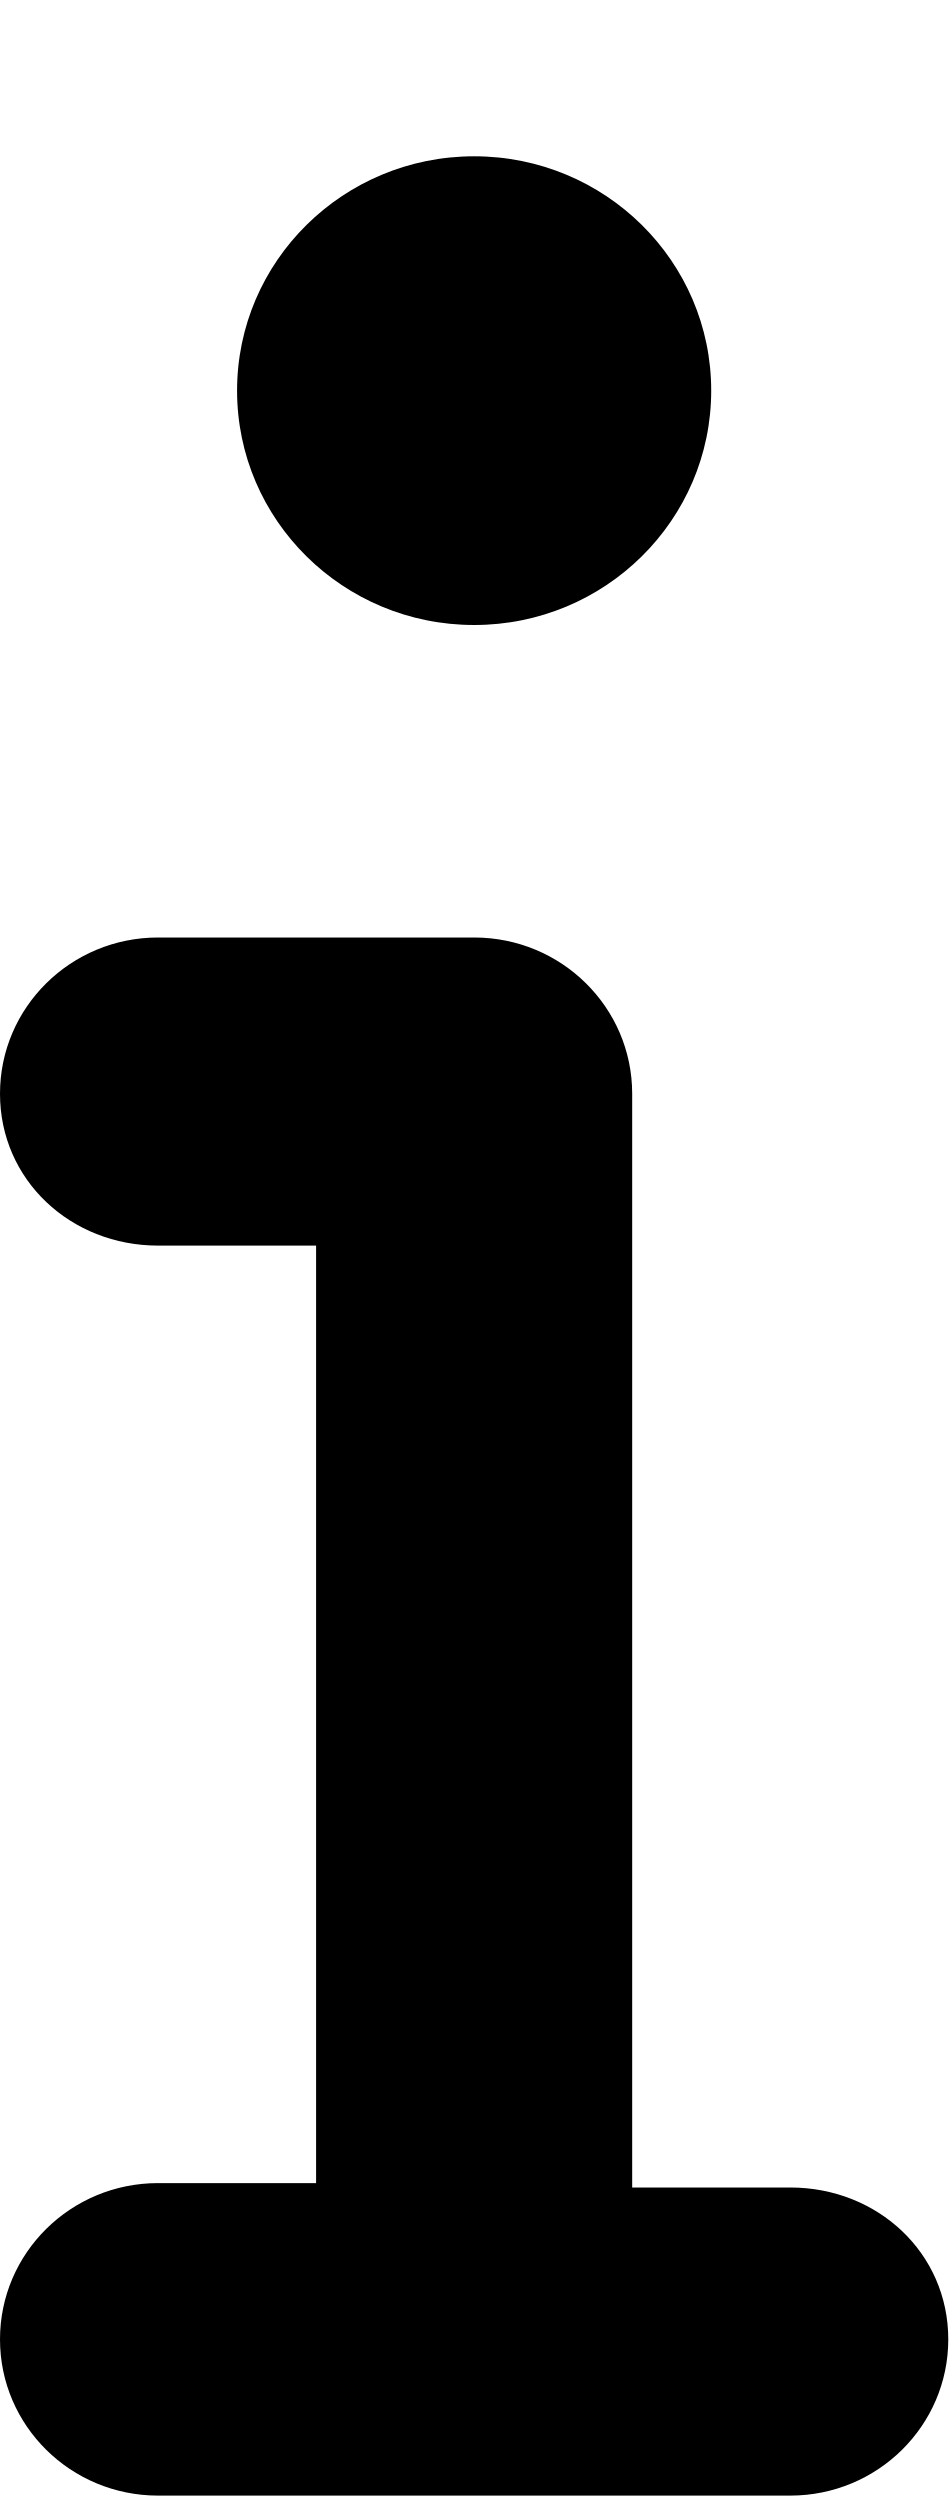
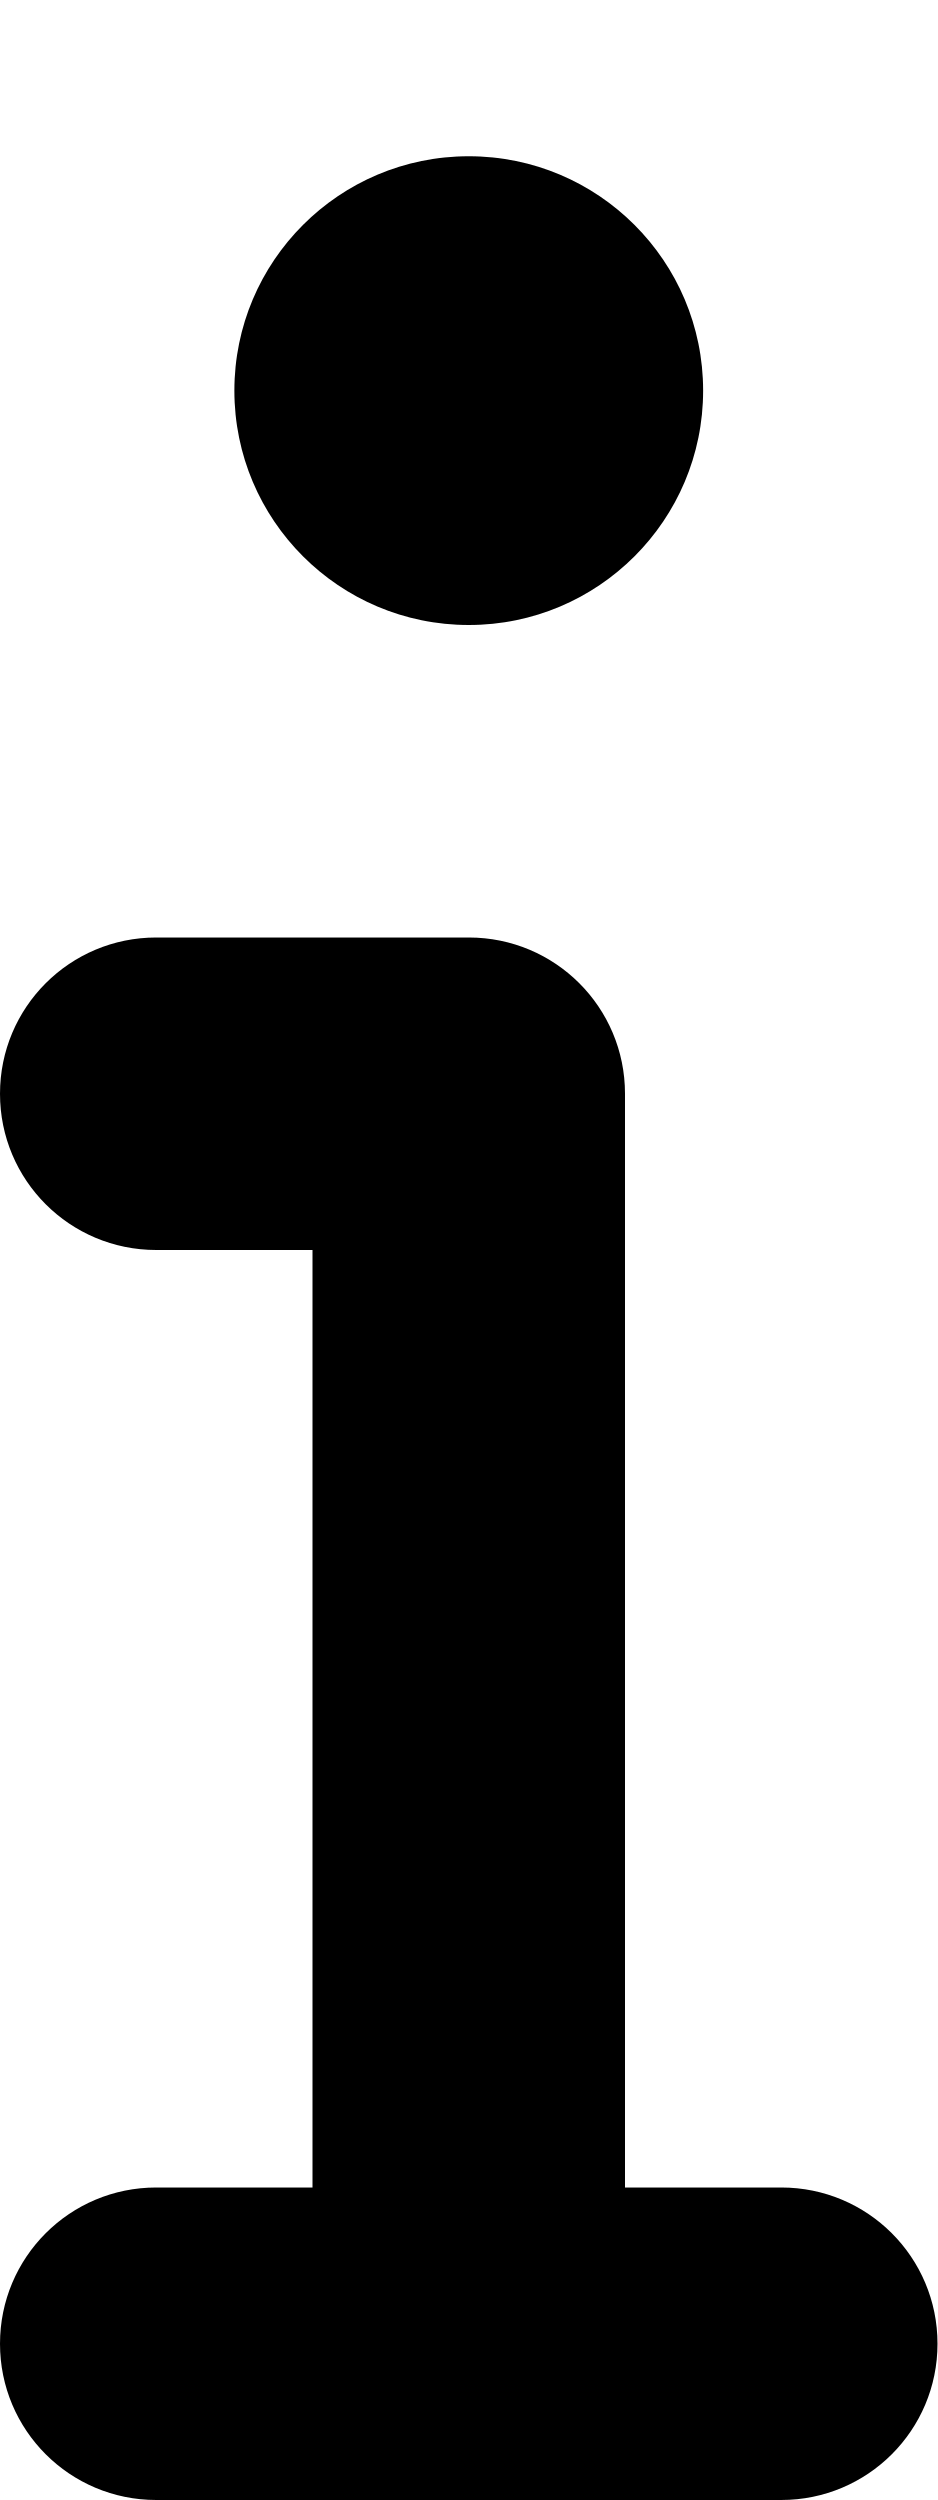
- <svg xmlns="http://www.w3.org/2000/svg" width="33" height="87" viewBox="0 0 33 87" fill="none">
-   <path d="M27.5 76.125H22V38.062C22 35.057 19.537 32.625 16.5 32.625H5.5C2.463 32.625 0 35.057 0 38.062C0 41.068 2.463 43.347 5.5 43.347H11V75.972H5.5C2.463 75.972 0 78.404 0 81.41C0 84.415 2.463 86.847 5.5 86.847H27.5C30.537 86.847 33 84.415 33 81.41C33 78.404 30.542 76.125 27.5 76.125ZM16.5 21.75C21.056 21.75 24.75 18.098 24.75 13.594C24.75 9.089 21.055 5.439 16.5 5.439C11.945 5.439 8.25 9.091 8.25 13.595C8.25 18.1 11.944 21.75 16.5 21.75Z" fill="black" />
+ <svg xmlns="http://www.w3.org/2000/svg" viewBox="0 0 192 512">
+   <path d="M48 80a48 48 0 1 1 96 0A48 48 0 1 1 48 80zM0 224c0-17.7 14.3-32 32-32H96c17.7 0 32 14.3 32 32V448h32c17.7 0 32 14.3 32 32s-14.3 32-32 32H32c-17.7 0-32-14.3-32-32s14.3-32 32-32H64V256H32c-17.7 0-32-14.3-32-32z" />
</svg>
